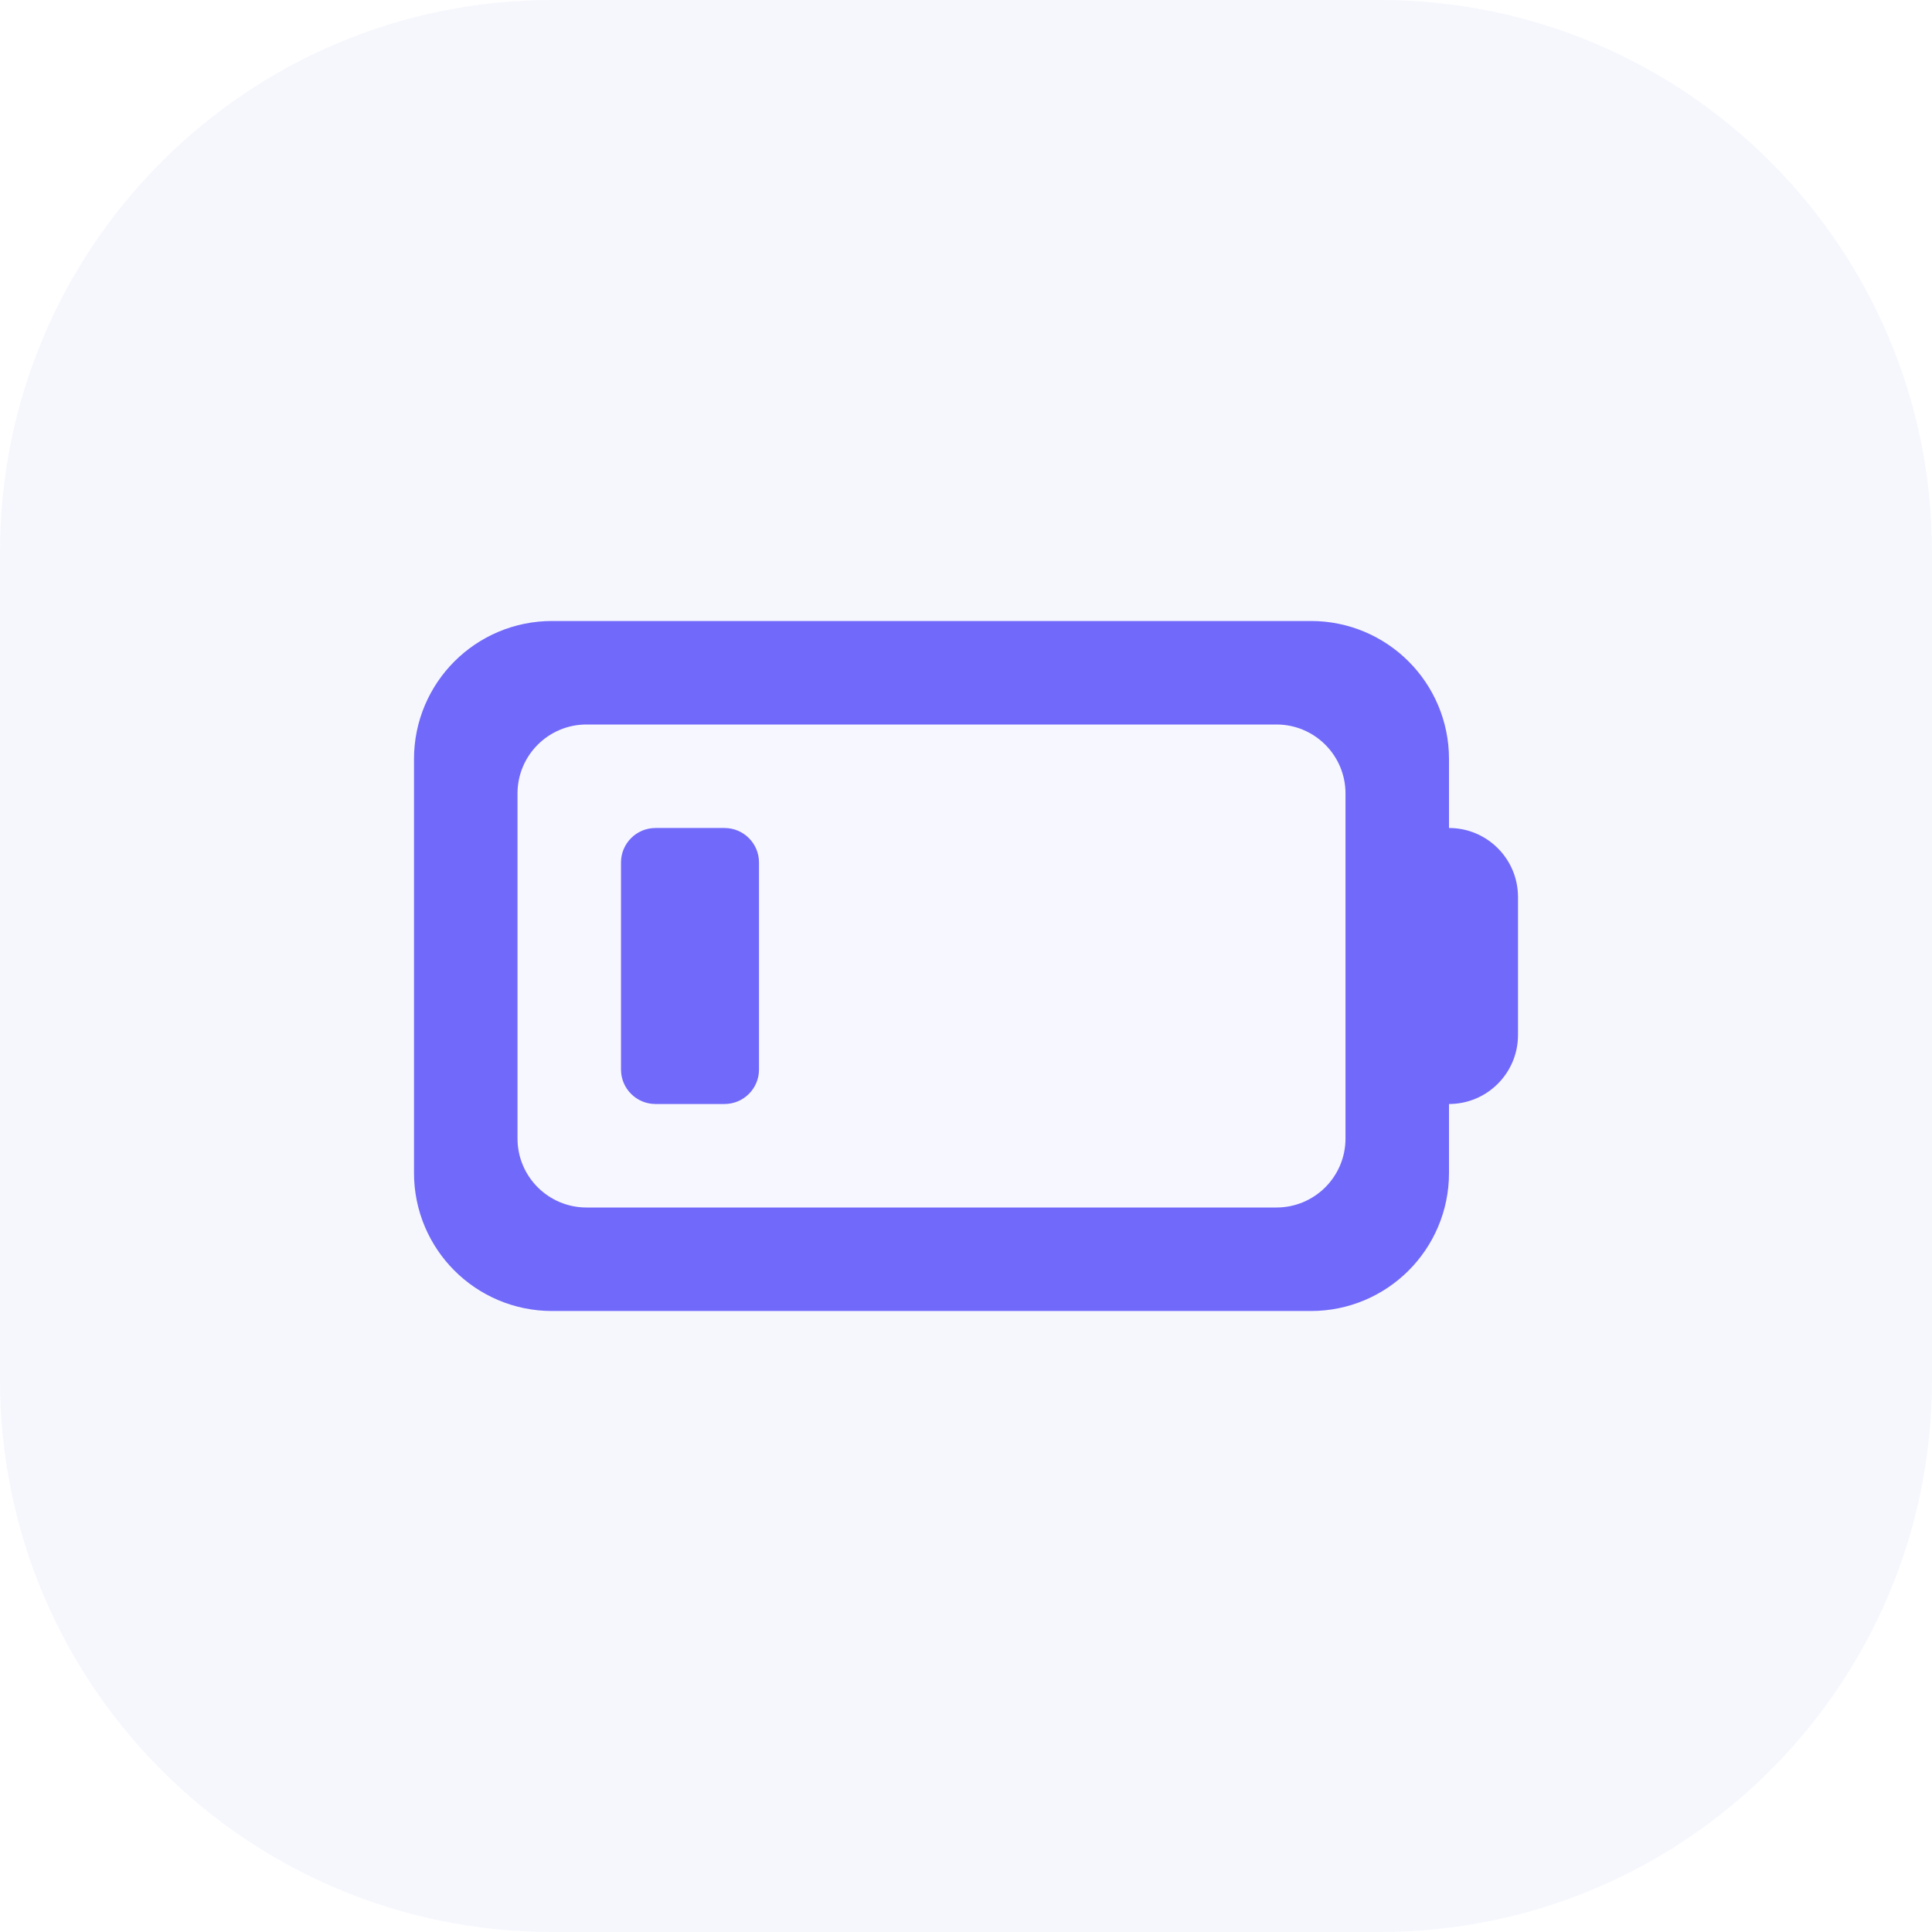
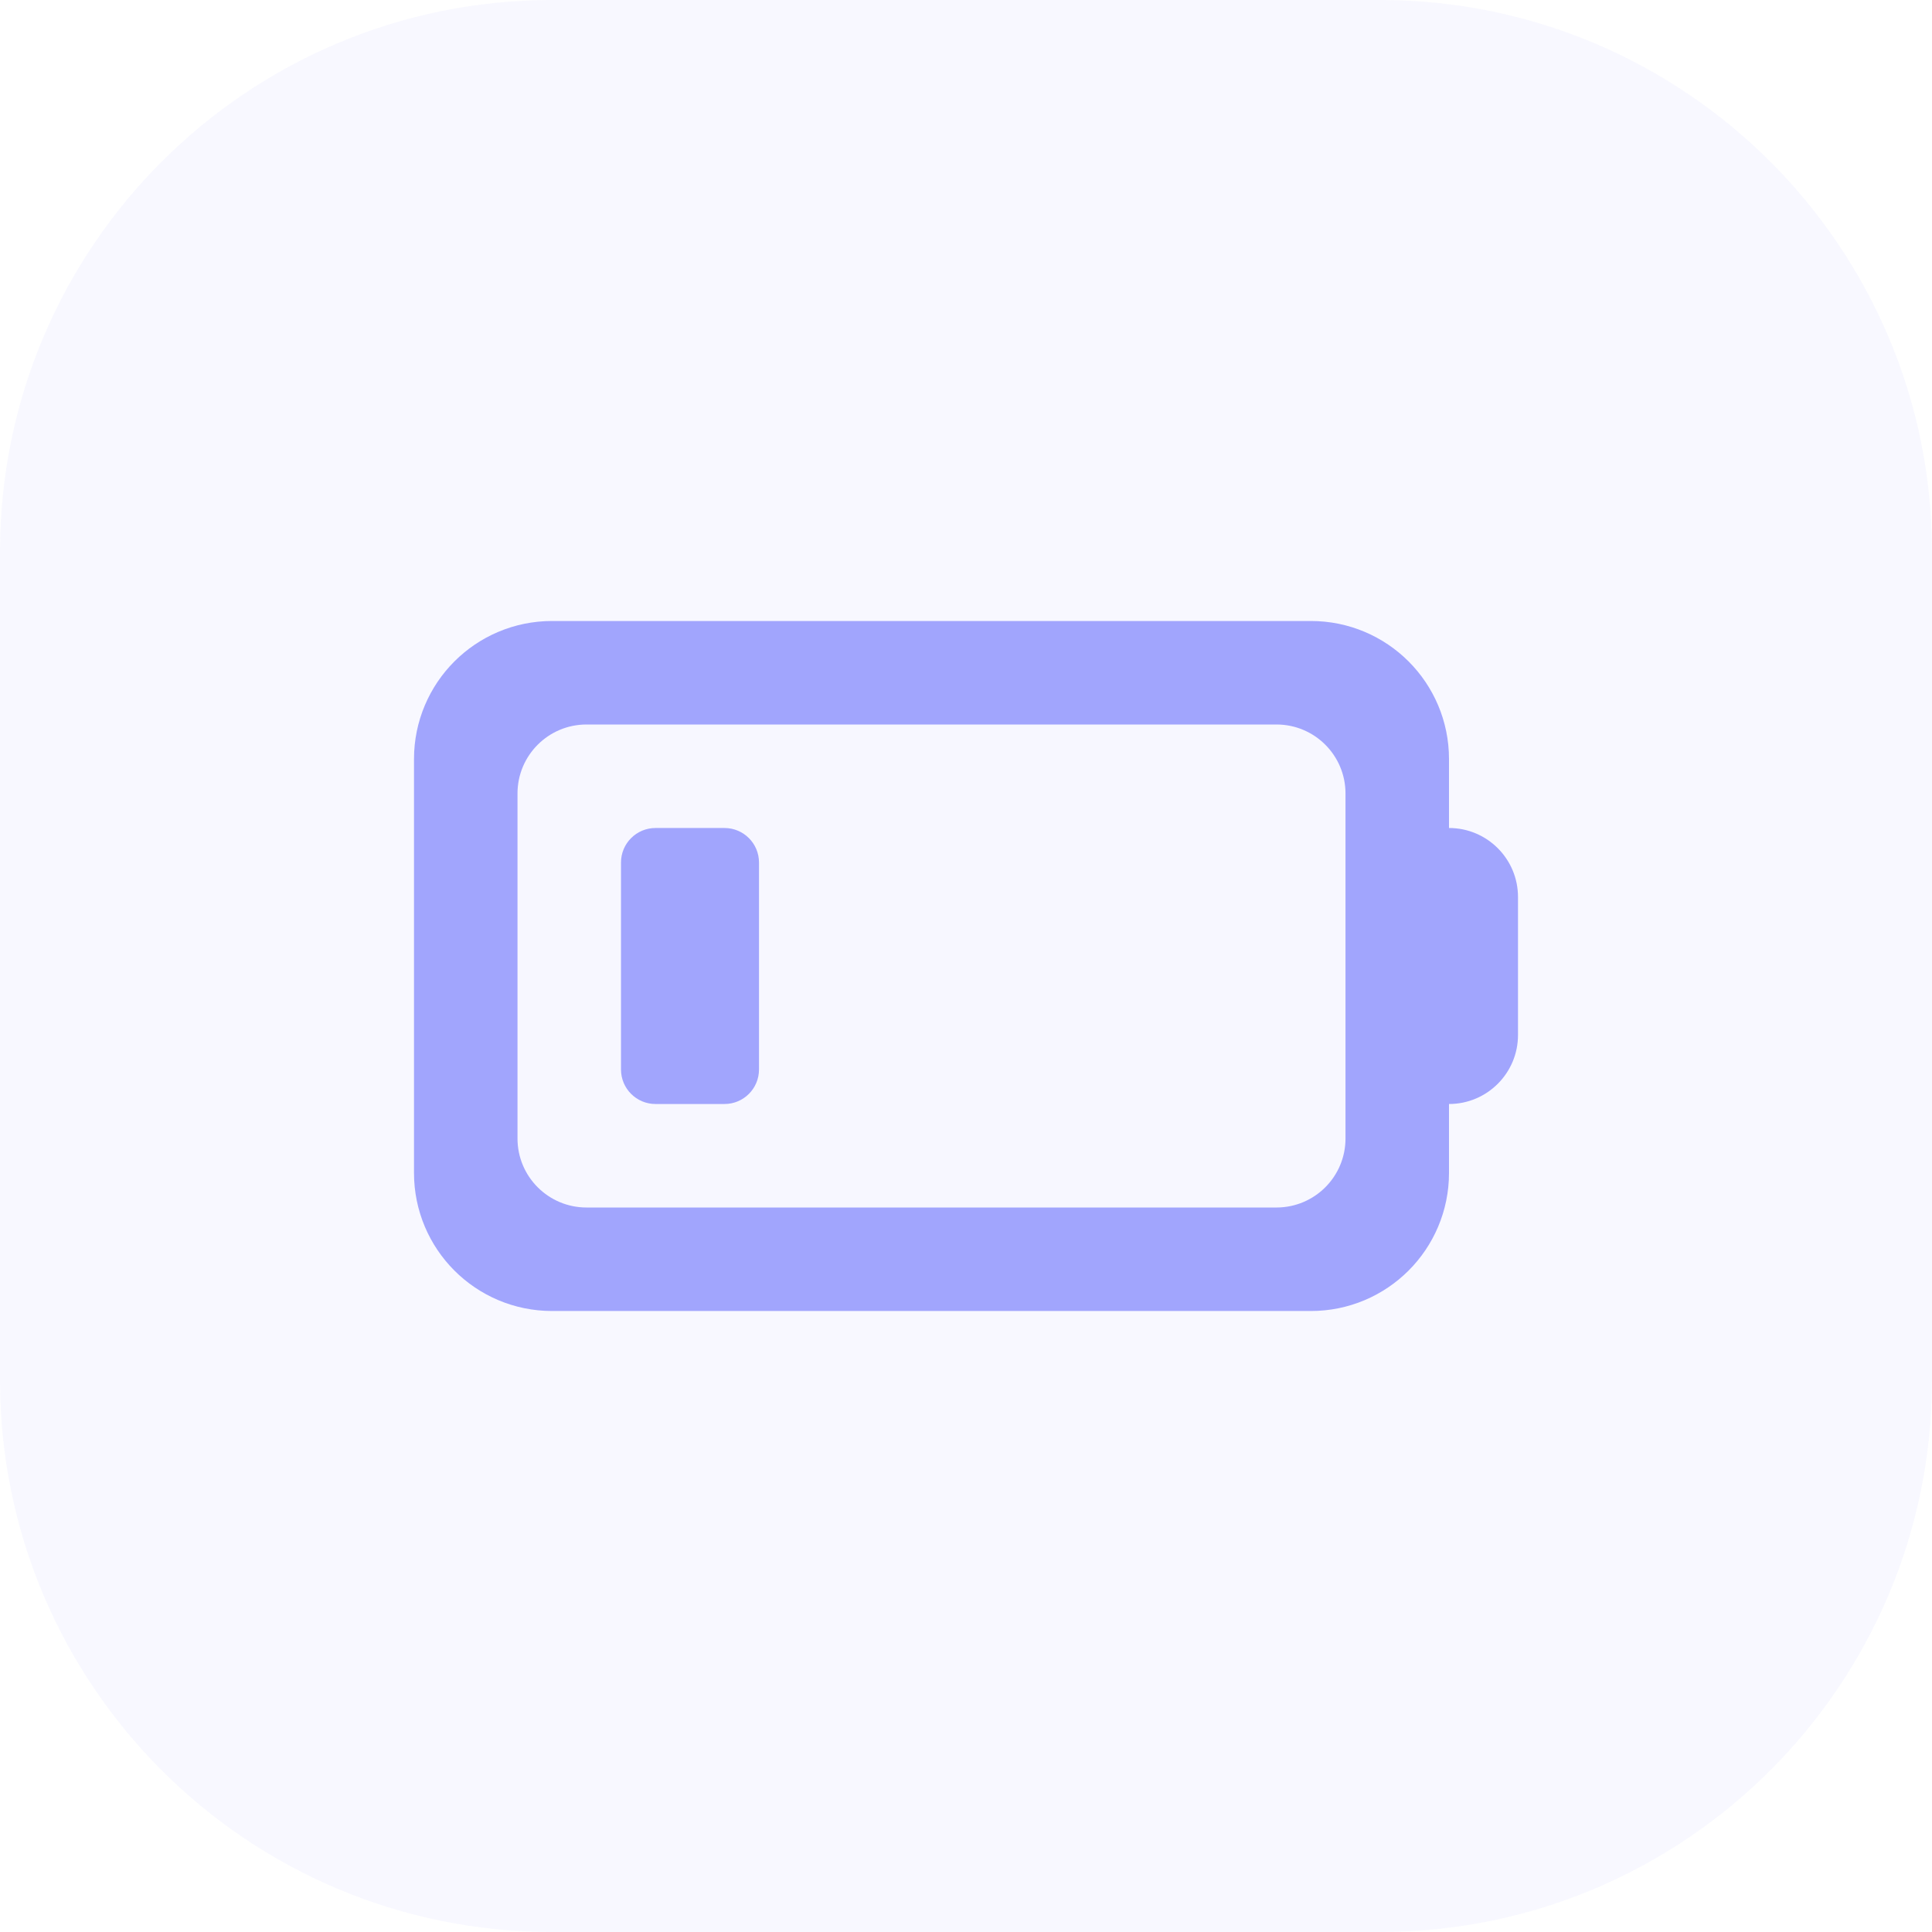
<svg xmlns="http://www.w3.org/2000/svg" width="28" height="28" viewBox="0 0 28 28" fill="none">
-   <rect width="28" height="28" rx="8" fill="#E1E4F7" fill-opacity="0.3" />
-   <rect x="7" y="10" width="13" height="8" rx="1" stroke="#7069FA" stroke-width="2" />
+   <rect width="28" height="28" rx="8" fill="#E6E6FF" fill-opacity="0.3" />
+   <rect x="7" y="10" width="13" height="8" rx="1" stroke="#A1A5FD" stroke-width="2" />
  <rect x="7.5" y="10.5" width="12" height="7" rx="1" fill="#F7F7FF" />
-   <rect x="9" y="12" width="2" height="4" rx="0.5" fill="#7069FA" />
-   <rect x="20" y="12" width="2" height="4" rx="1" fill="#7069FA" />
+   <rect x="9" y="12" width="2" height="4" rx="0.5" fill="#A1A5FD" />
+   <rect x="20" y="12" width="2" height="4" rx="1" fill="#A1A5FD" />
</svg>
